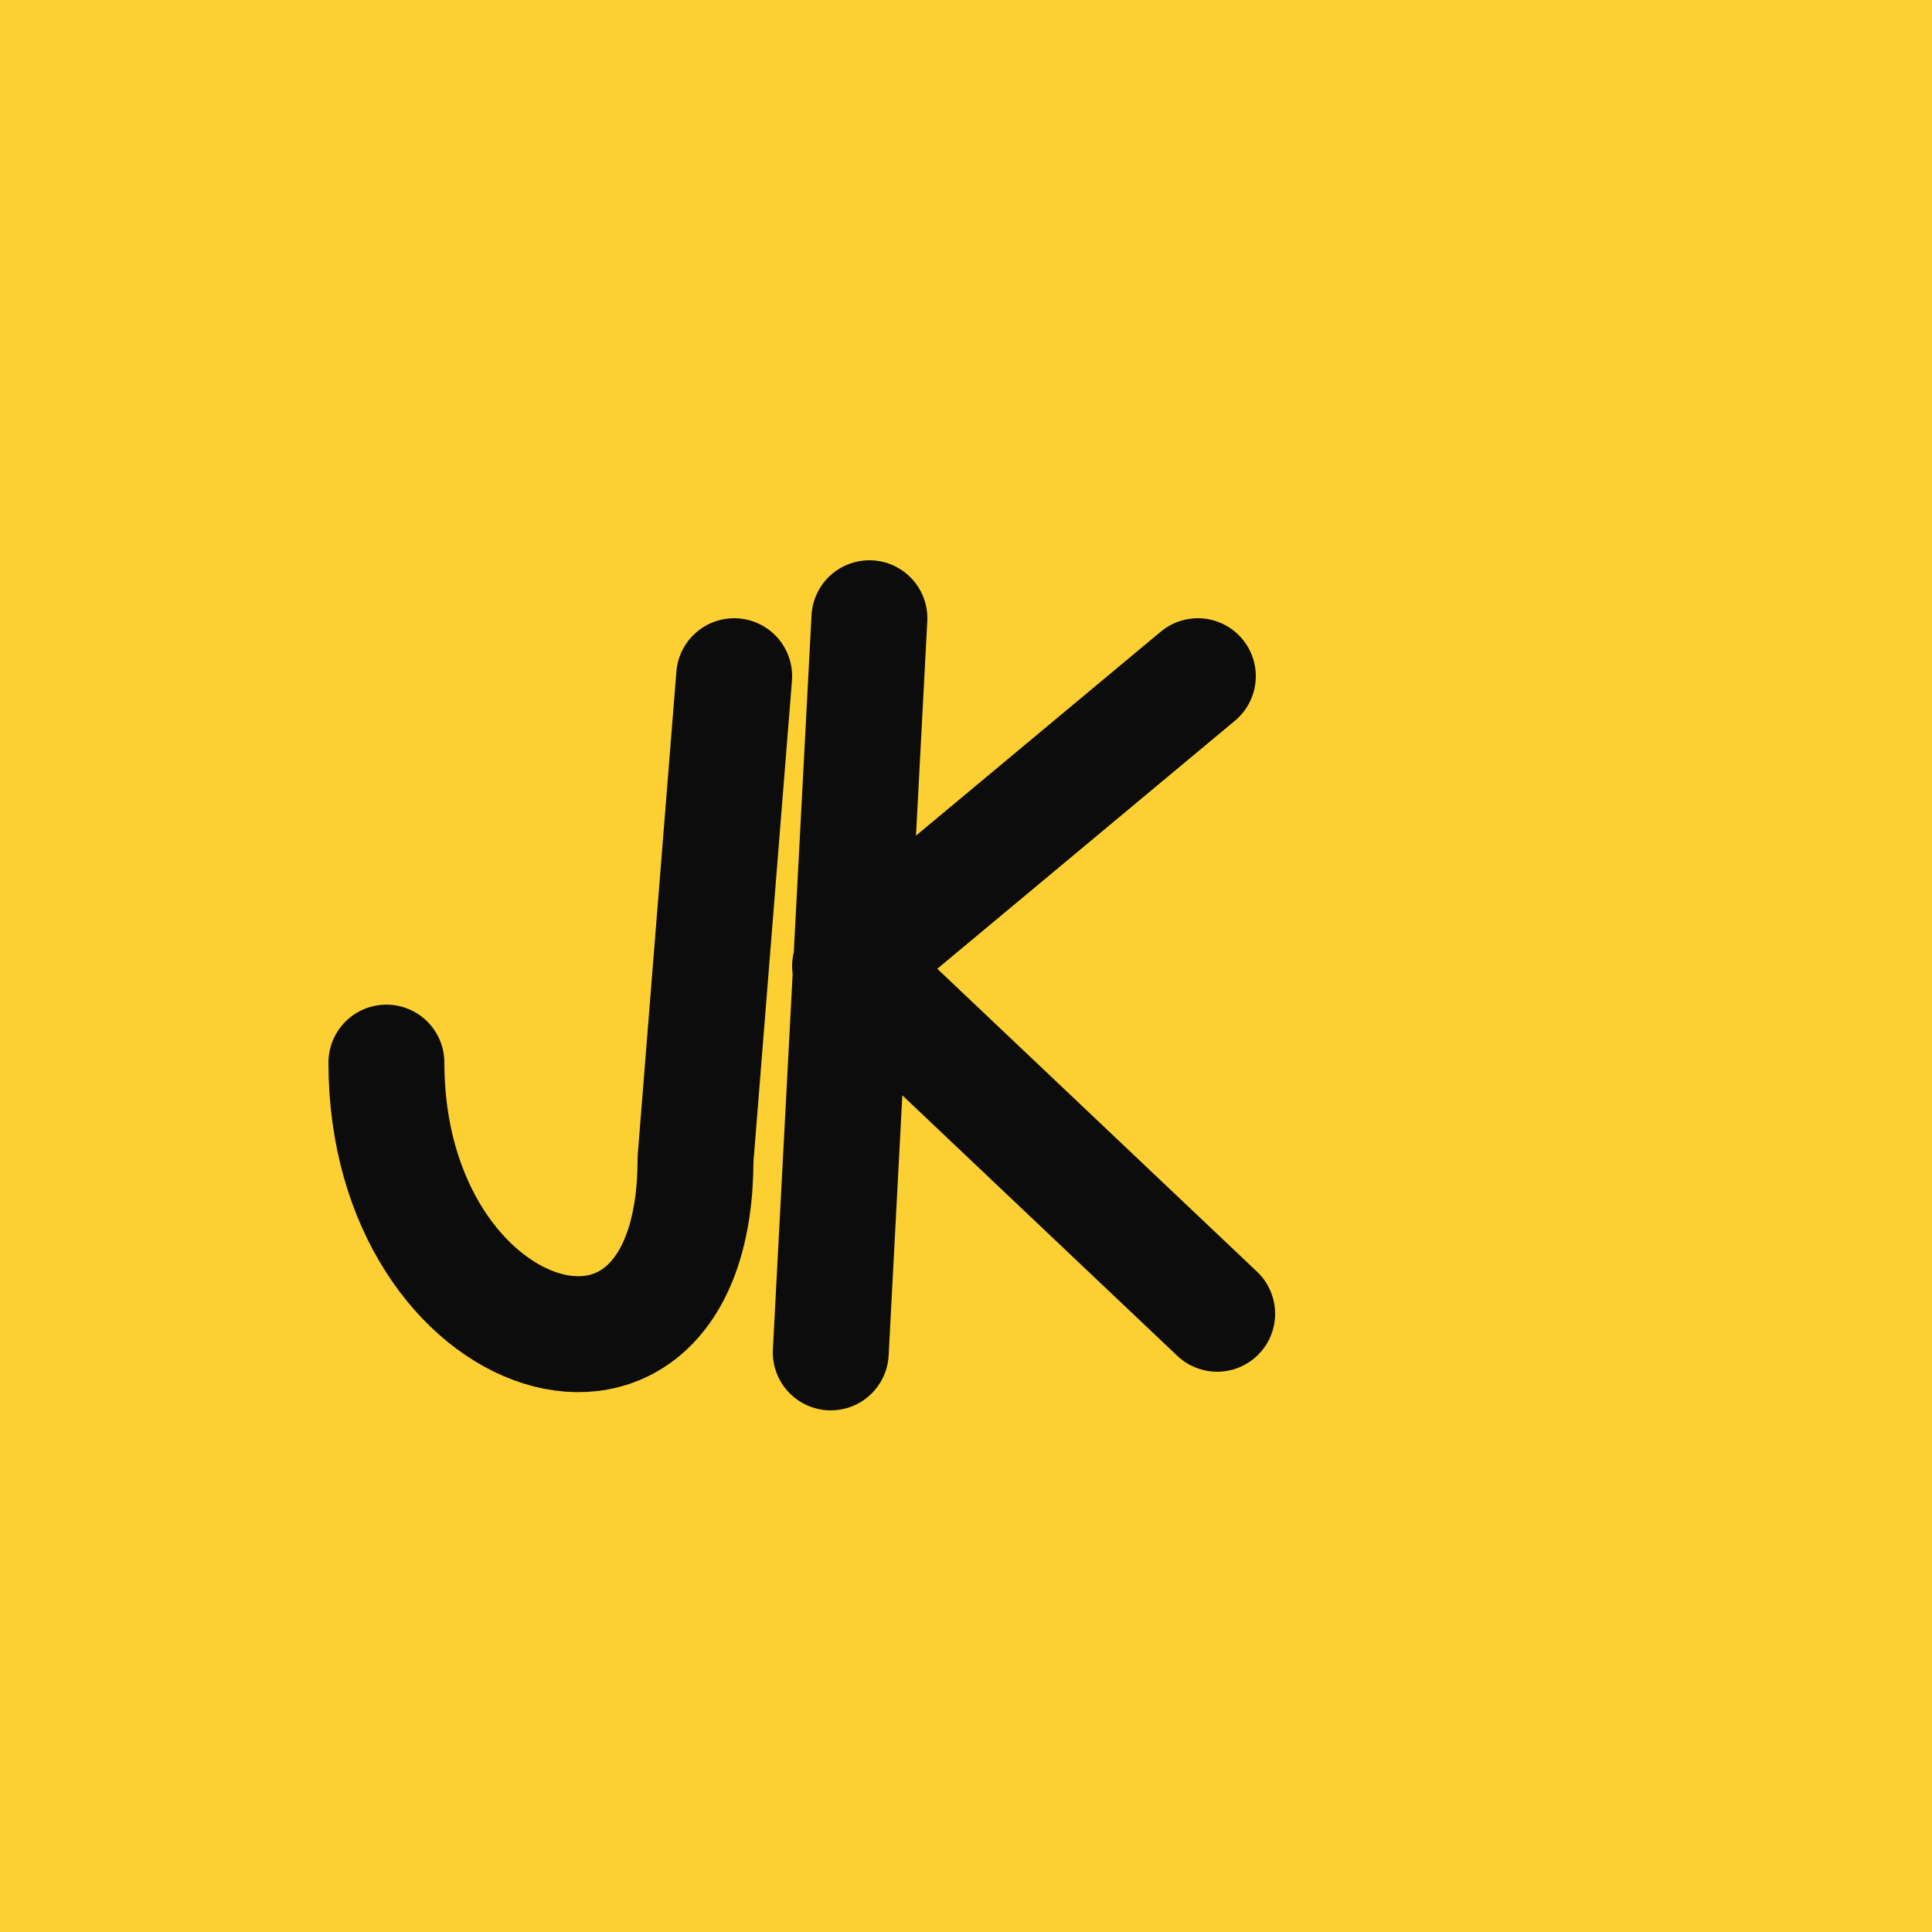
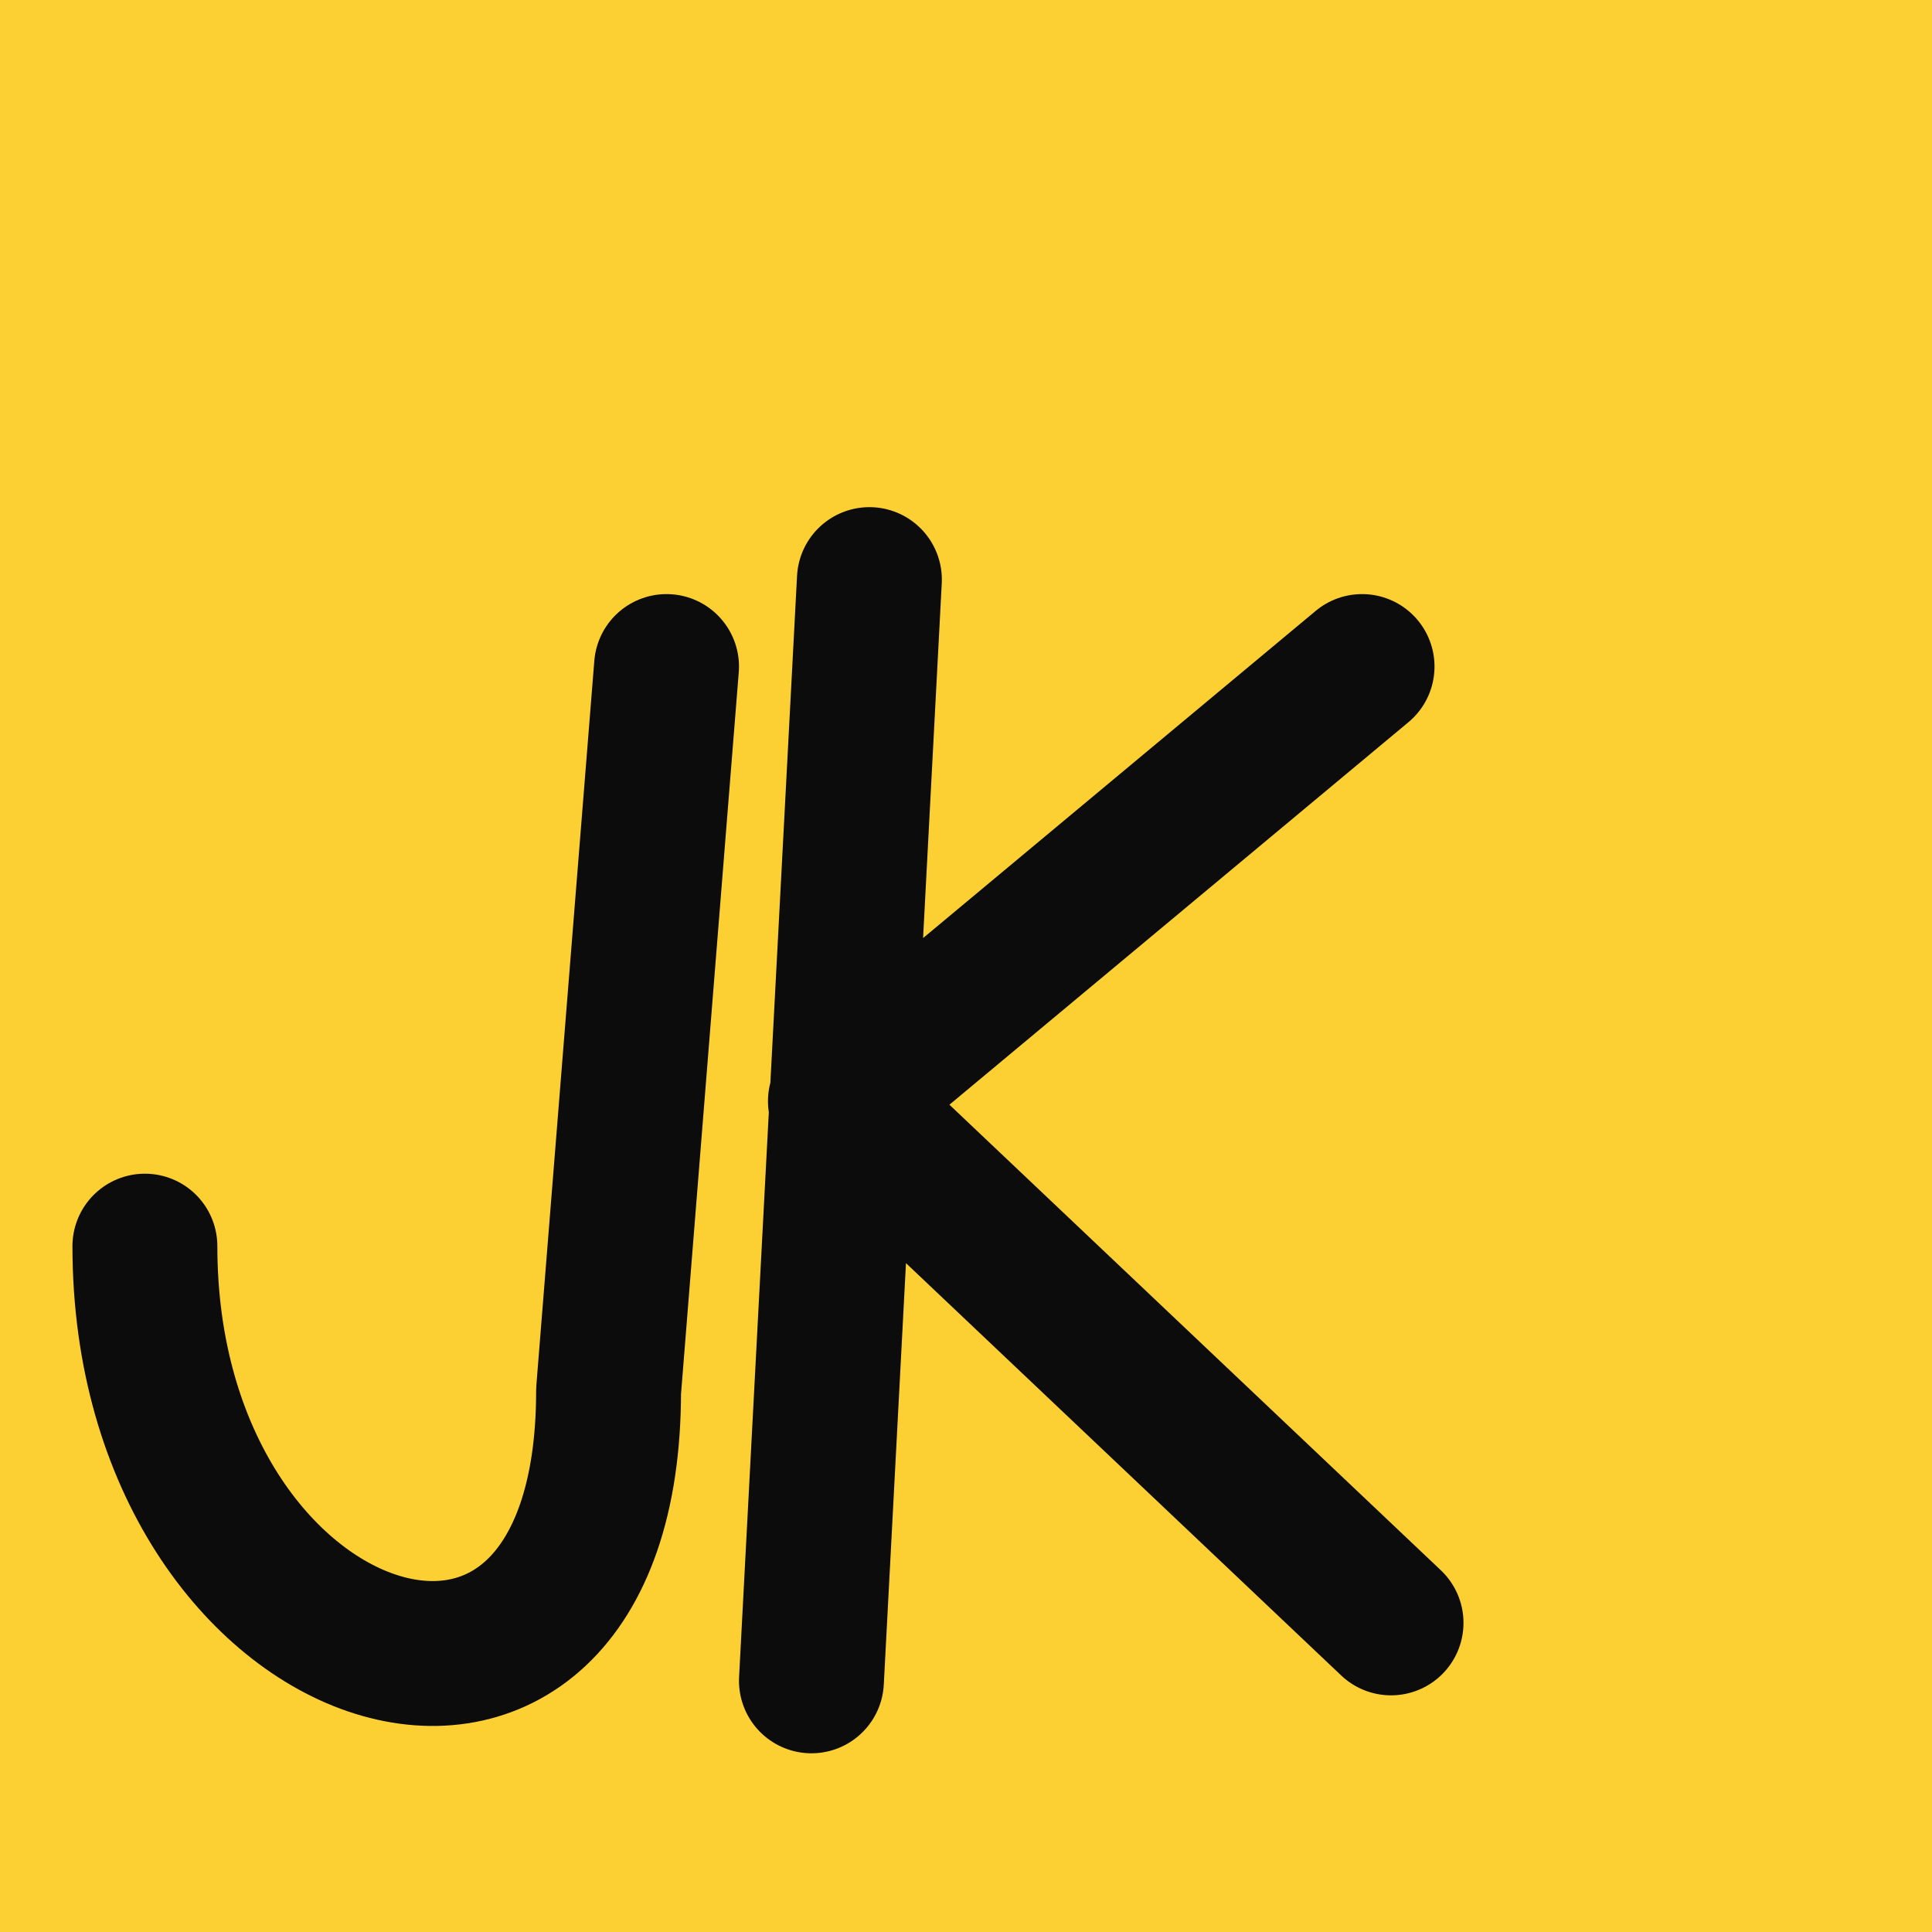
<svg xmlns="http://www.w3.org/2000/svg" viewBox="0 0 100 100">
  <rect width="100" height="100" fill="#fcd033" />
-   <path d="M 38 35 L 36 60 C 36 75 20 70 20 55" fill="none" stroke="#0c0c0c" stroke-width="6" stroke-linecap="round" stroke-linejoin="round" />
-   <path d="M 45 32 L 43 70 M 62 35 L 44 50 L 63 68" fill="none" stroke="#0c0c0c" stroke-width="6" stroke-linecap="round" stroke-linejoin="round" />
+   <g transform="scale(1.5) translate(-15, -12)">
+     <path d="M 38 35 L 36 60 C 36 75 20 70 20 55" fill="none" stroke="#0c0c0c" stroke-width="5" stroke-linecap="round" stroke-linejoin="round" />
+     <path d="M 45 32 L 43 70 M 62 35 L 44 50 L 63 68" fill="none" stroke="#0c0c0c" stroke-width="5" stroke-linecap="round" stroke-linejoin="round" />
+   </g>
</svg>
